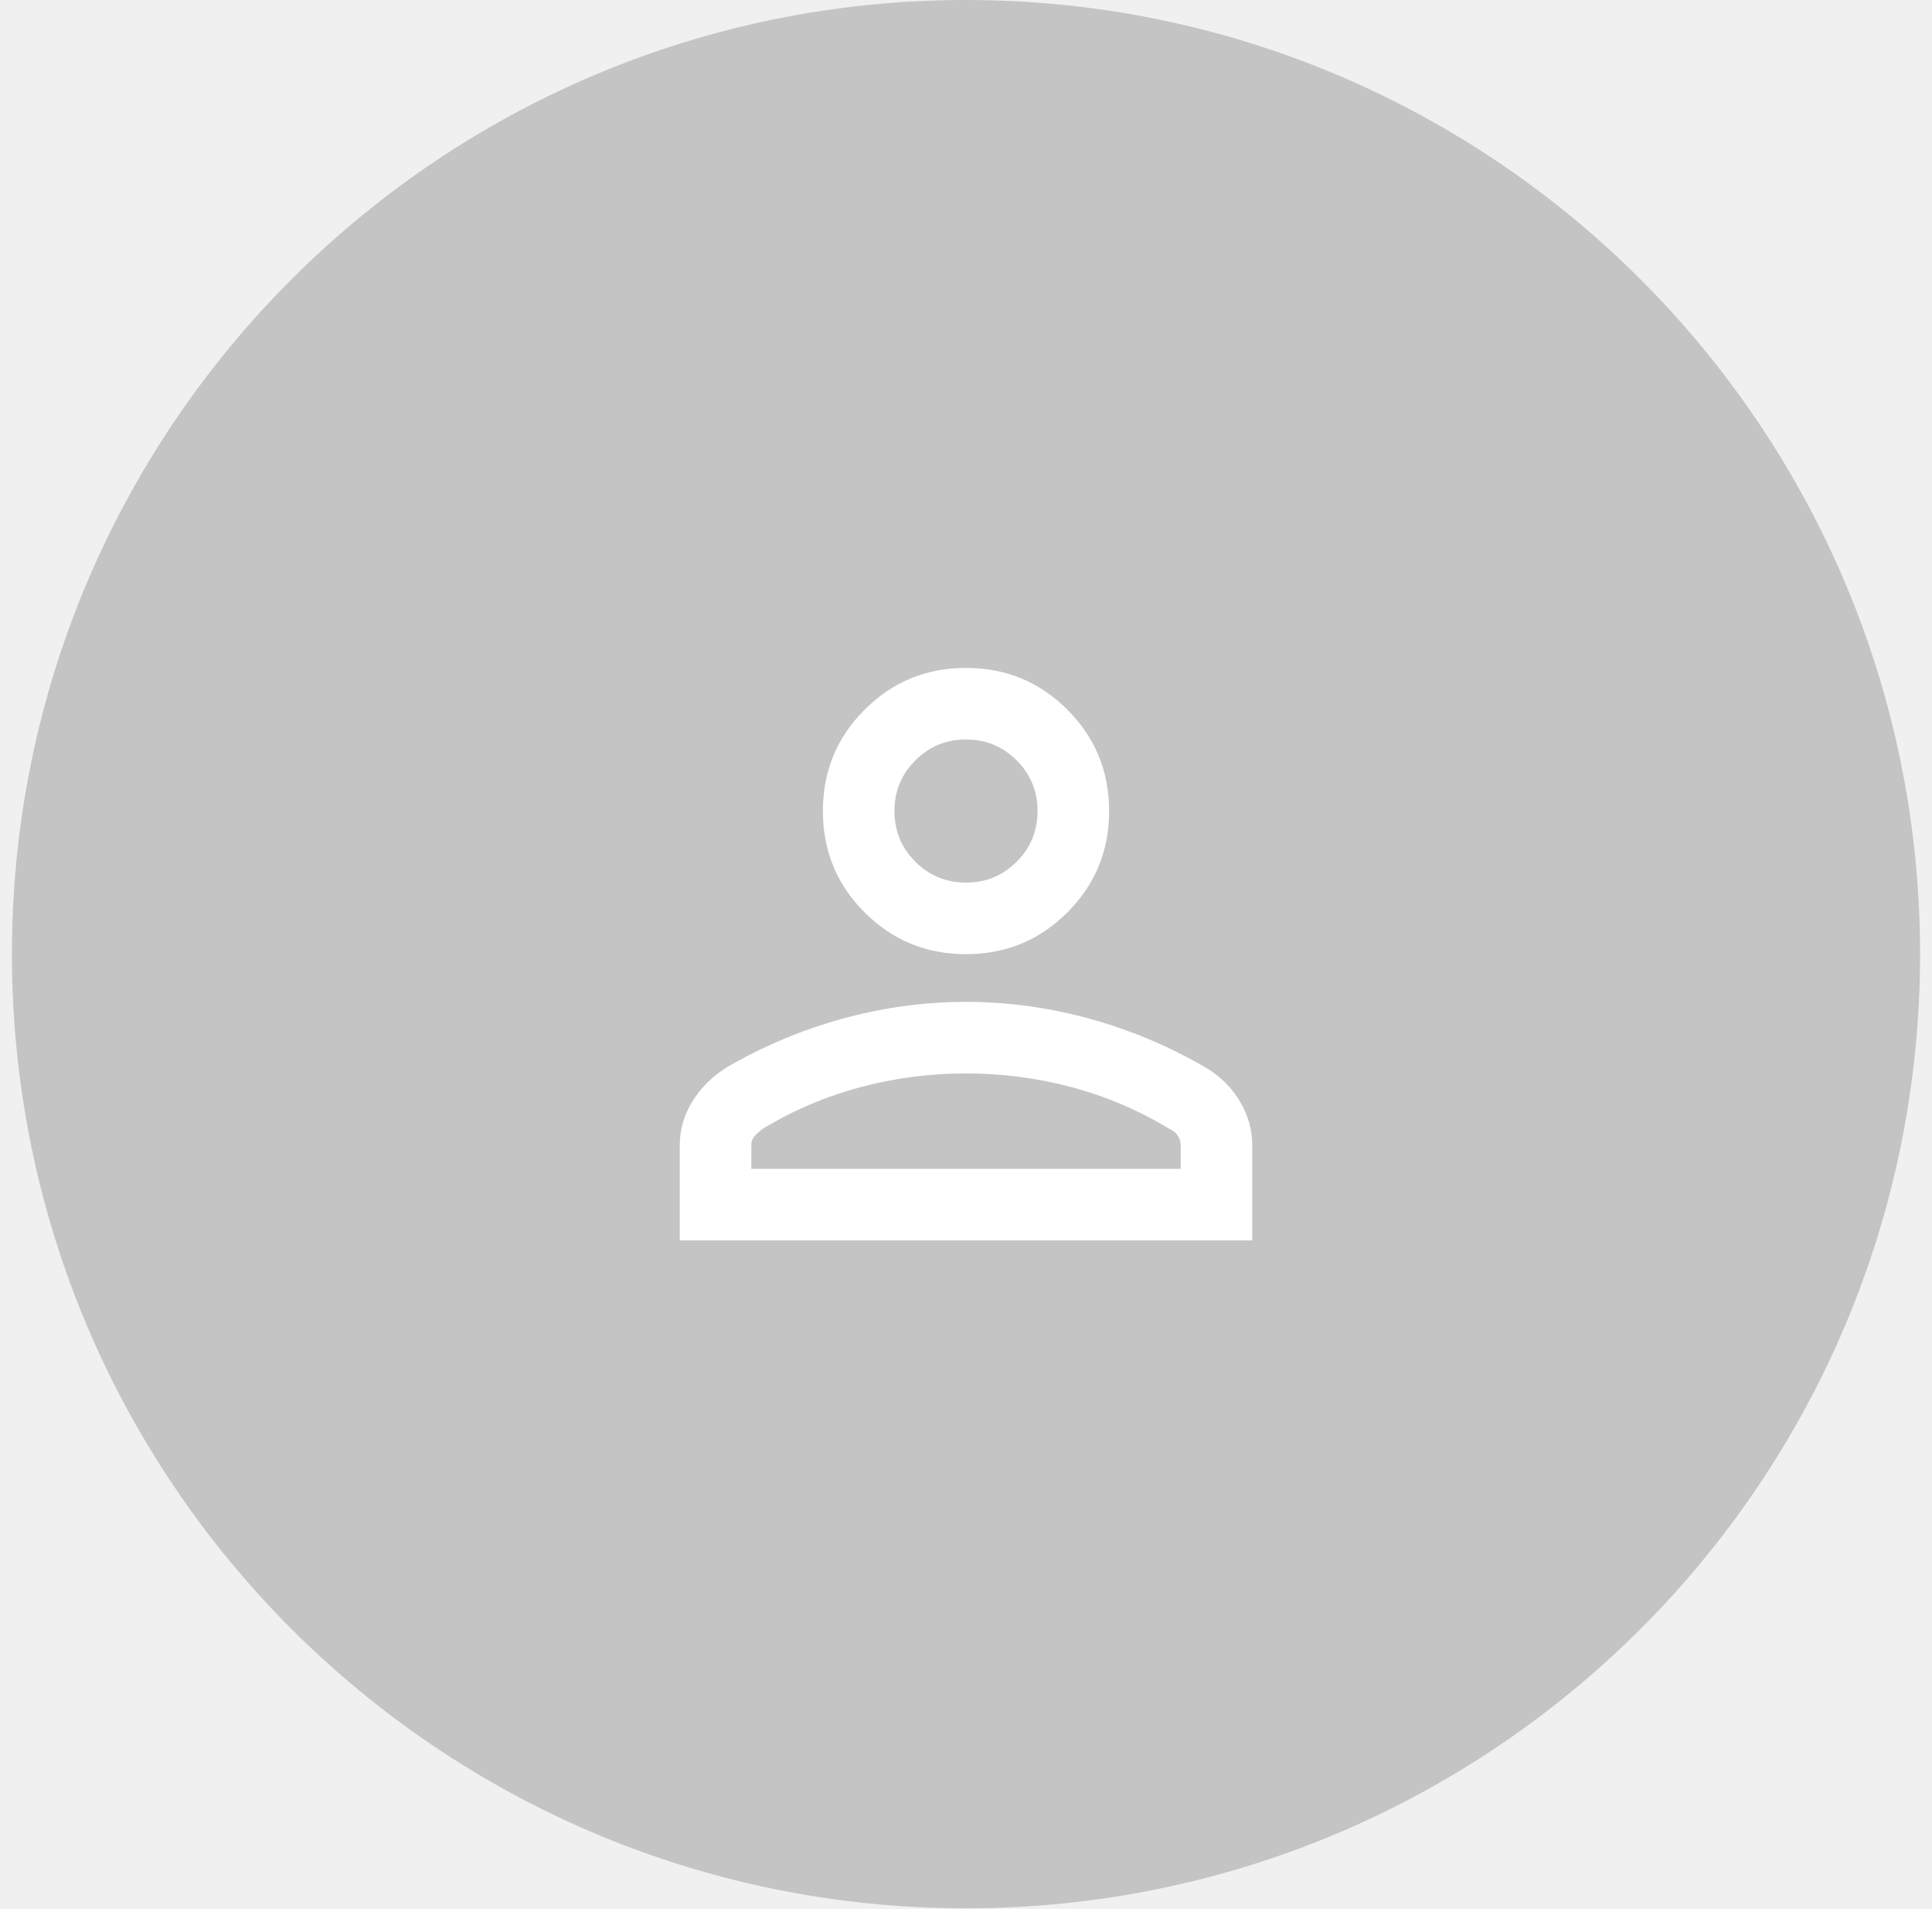
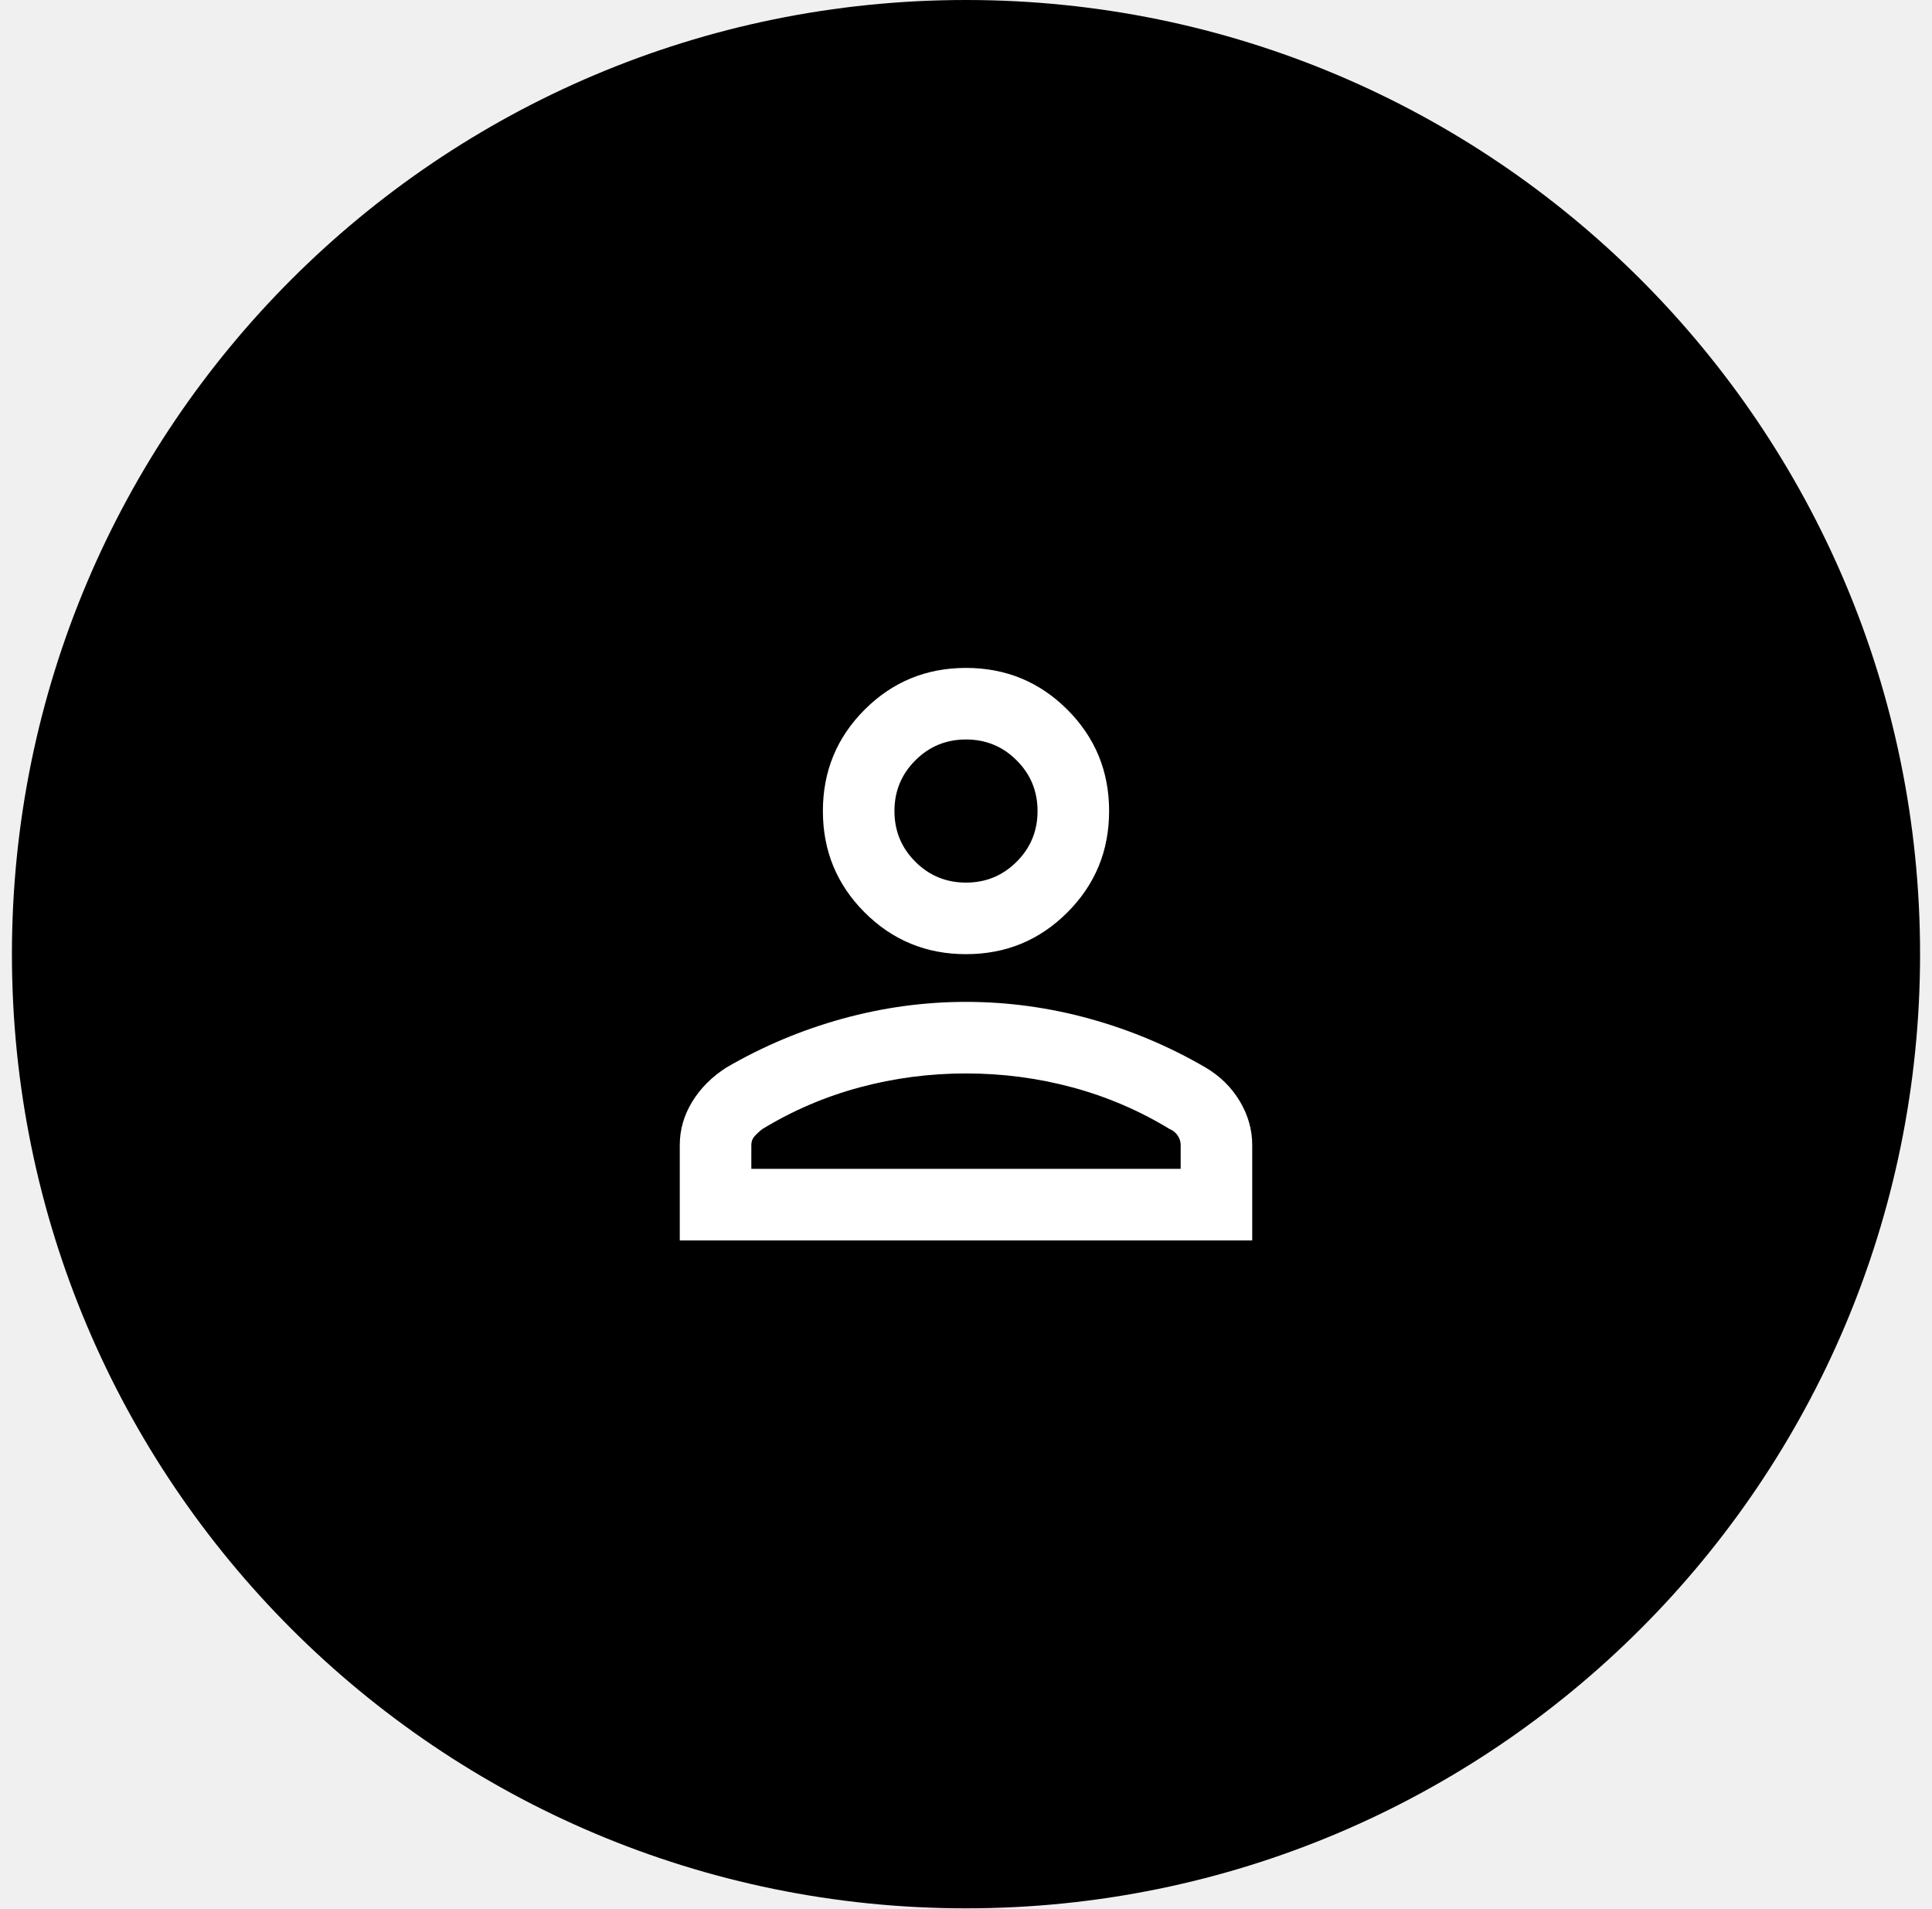
<svg xmlns="http://www.w3.org/2000/svg" width="81" height="80" viewBox="0 0 81 80" fill="none">
-   <circle cx="40.5" cy="40" r="40" fill="#C4C4C4" />
+   <circle cx="40.5" cy="40" r="40" fill="currentColor" />
  <mask id="mask0_2188_4441" style="mask-type:alpha" maskUnits="userSpaceOnUse" x="20" y="20" width="41" height="40">
-     <rect x="20.5" y="20" width="40" height="40" fill="#D9D9D9" />
+     <rect x="20.5" y="20" width="40" height="40" fill="currentColor" />
  </mask>
  <g mask="url(#mask0_2188_4441)">
    <path d="M40.5 40C38.833 40 37.417 39.417 36.25 38.25C35.083 37.083 34.5 35.667 34.5 34C34.5 32.333 35.083 30.917 36.25 29.75C37.417 28.583 38.833 28 40.5 28C42.167 28 43.583 28.583 44.75 29.75C45.917 30.917 46.5 32.333 46.5 34C46.5 35.667 45.917 37.083 44.75 38.25C43.583 39.417 42.167 40 40.5 40ZM28.5 52V48C28.5 47.361 28.673 46.757 29.02 46.188C29.368 45.619 29.847 45.139 30.458 44.75C31.986 43.861 33.604 43.18 35.312 42.708C37.021 42.236 38.751 42 40.5 42C42.249 42 43.979 42.236 45.688 42.708C47.396 43.18 49.014 43.861 50.542 44.75C51.153 45.111 51.632 45.583 51.98 46.166C52.327 46.75 52.5 47.361 52.5 48V52H28.5ZM31.5 49H49.5V48C49.5 47.861 49.459 47.729 49.376 47.604C49.292 47.479 49.181 47.389 49.042 47.334C47.763 46.555 46.402 45.972 44.958 45.584C43.514 45.195 42.028 45 40.5 45C38.972 45 37.486 45.195 36.042 45.584C34.598 45.972 33.237 46.555 31.958 47.334C31.819 47.445 31.708 47.549 31.624 47.646C31.541 47.743 31.5 47.861 31.5 48V49ZM40.5 37C41.333 37 42.041 36.708 42.624 36.124C43.208 35.541 43.5 34.833 43.5 34C43.5 33.167 43.208 32.459 42.624 31.876C42.041 31.292 41.333 31 40.5 31C39.667 31 38.959 31.292 38.376 31.876C37.792 32.459 37.5 33.167 37.5 34C37.5 34.833 37.792 35.541 38.376 36.124C38.959 36.708 39.667 37 40.5 37Z" fill="white" />
  </g>
</svg>
